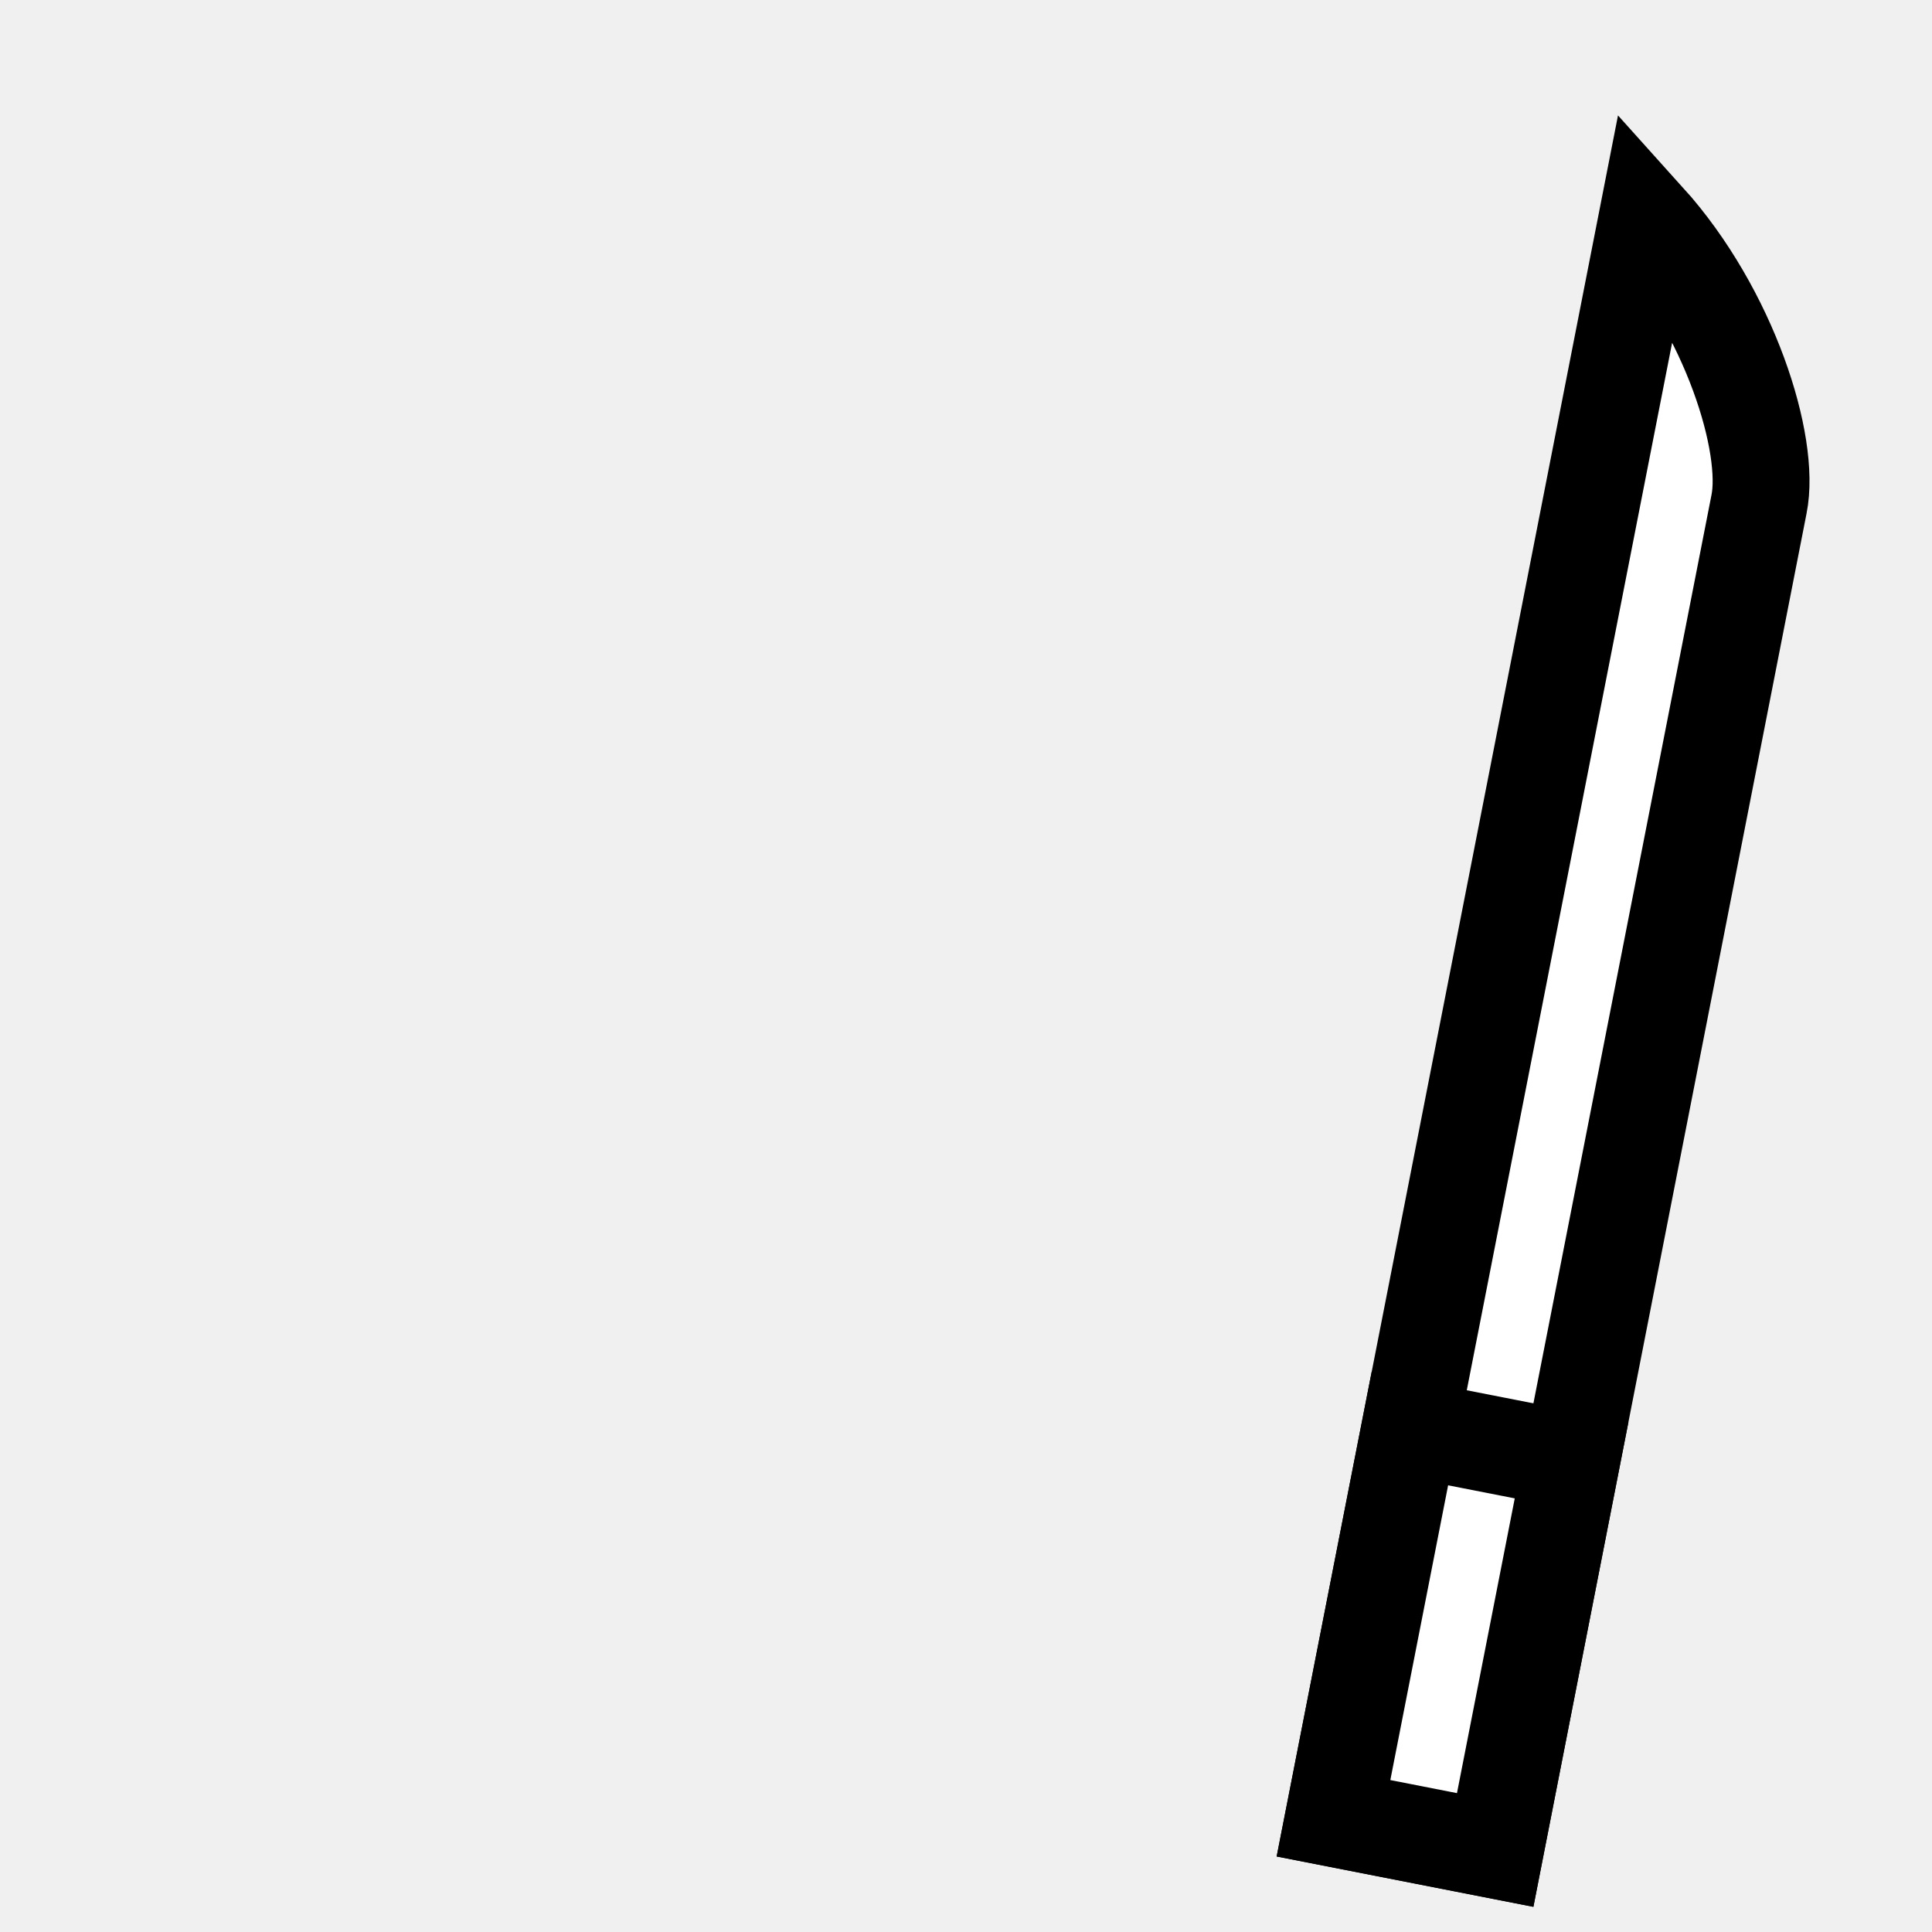
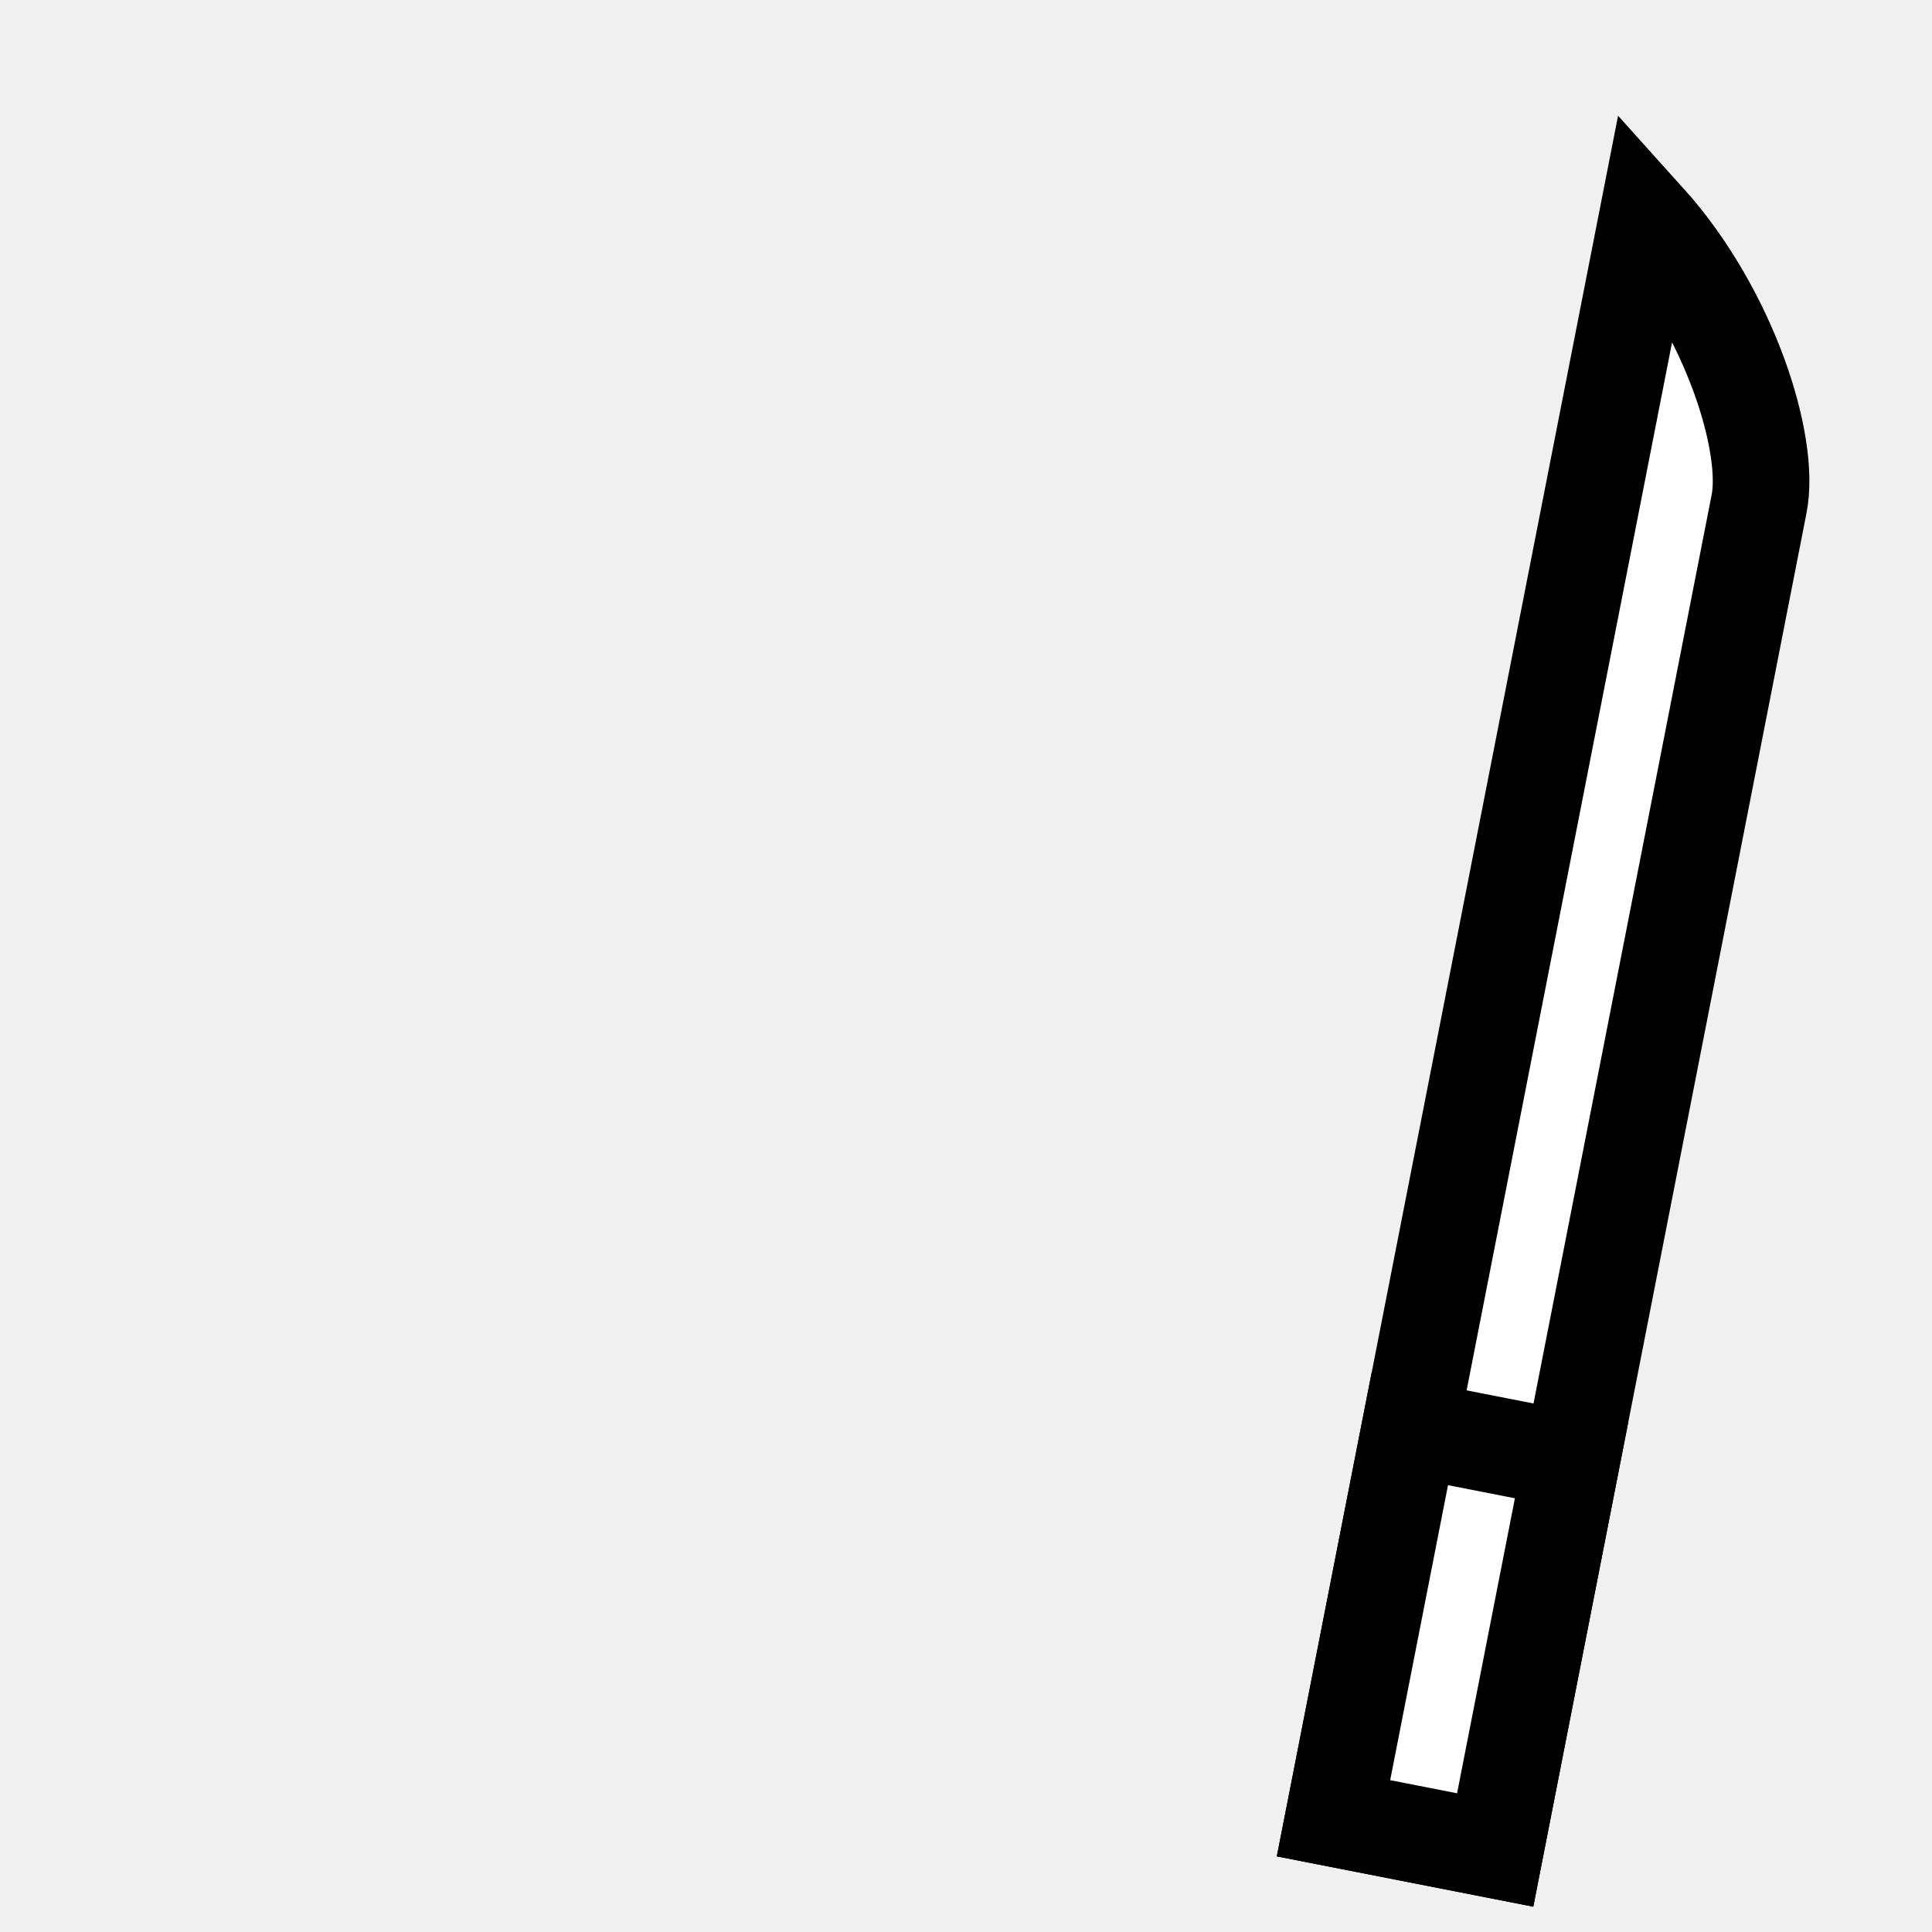
<svg xmlns="http://www.w3.org/2000/svg" width="100%" height="100%" viewBox="0 0 90 90" id="svg2" version="1.1" class="machete-right" data-z="1200" data-slots="right-weapon" data-tags="right-hand+weapon">
  <defs id="defs4" />
  <g id="layer1" transform="translate(0,-962.3597)" class="blade">
-     <path style="opacity:1;vector-effect:none;fill:#ffffff;fill-opacity:1;stroke:#000000;stroke-width:4.512;stroke-linecap:round;stroke-linejoin:miter;stroke-miterlimit:4;stroke-dasharray:none;stroke-dashoffset:0;stroke-opacity:1" d="m 81.941,985.852 c 0.565,-2.781 -1.361,-8.966 -5.223,-13.252 l -14.598,74.463 7.532,1.477 z" id="rect819" />
+     <path style="opacity:1;vector-effect:none;fill:#ffffff;fill-opacity:1;stroke:#000000;stroke-width:4.5;stroke-linecap:round;stroke-linejoin:miter;stroke-miterlimit:4;stroke-dasharray:none;stroke-dashoffset:0;stroke-opacity:1" d="m 81.941,985.852 c 0.565,-2.781 -1.361,-8.966 -5.223,-13.252 l -14.598,74.463 7.532,1.477 z" id="rect819" />
  </g>
  <g id="layer2" style="display:inline" class="handle">
-     <path style="opacity:1;vector-effect:none;fill:#ffffff;fill-opacity:1;stroke:#000000;stroke-width:4.512;stroke-linecap:round;stroke-linejoin:miter;stroke-miterlimit:4;stroke-dasharray:none;stroke-dashoffset:0;stroke-opacity:1" d="M 73.211,68.02 69.651,86.179 62.119,84.702 65.679,66.544 Z" id="rect822" />
+     <path style="opacity:1;vector-effect:none;fill:#ffffff;fill-opacity:1;stroke:#000000;stroke-width:4.5;stroke-linecap:round;stroke-linejoin:miter;stroke-miterlimit:4;stroke-dasharray:none;stroke-dashoffset:0;stroke-opacity:1" d="M 73.211,68.02 69.651,86.179 62.119,84.702 65.679,66.544 Z" id="rect822" />
  </g>
</svg>
